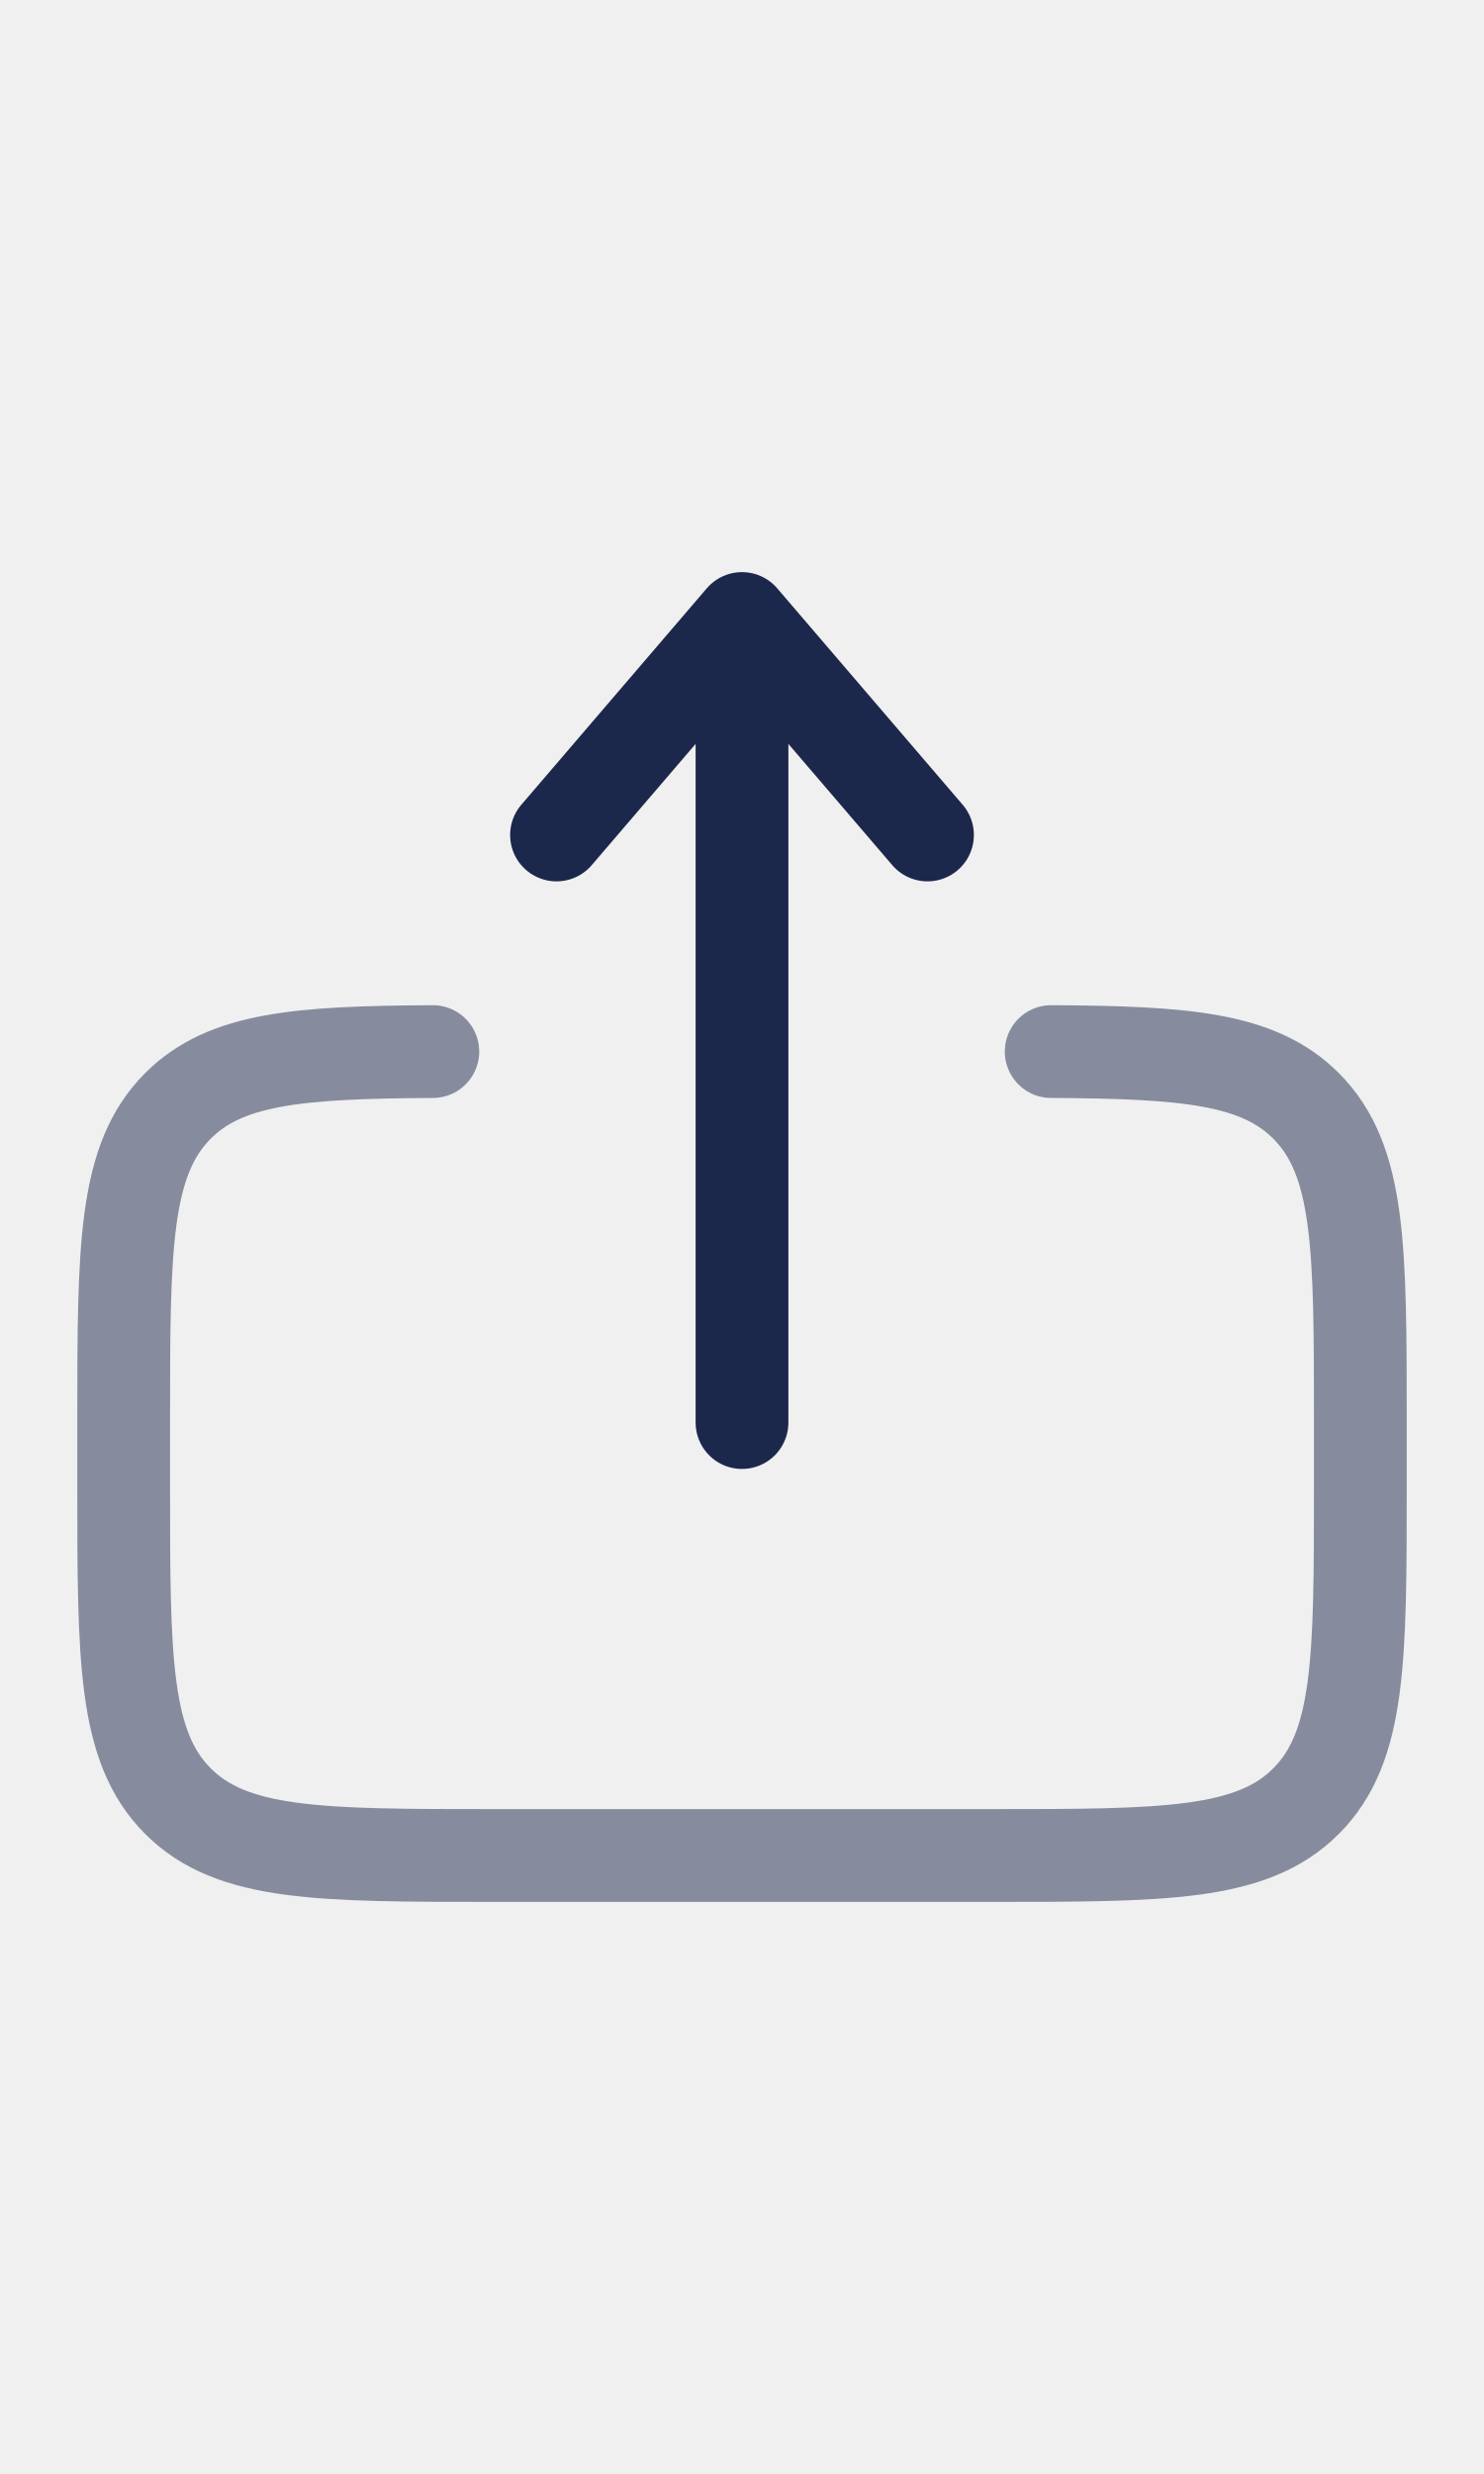
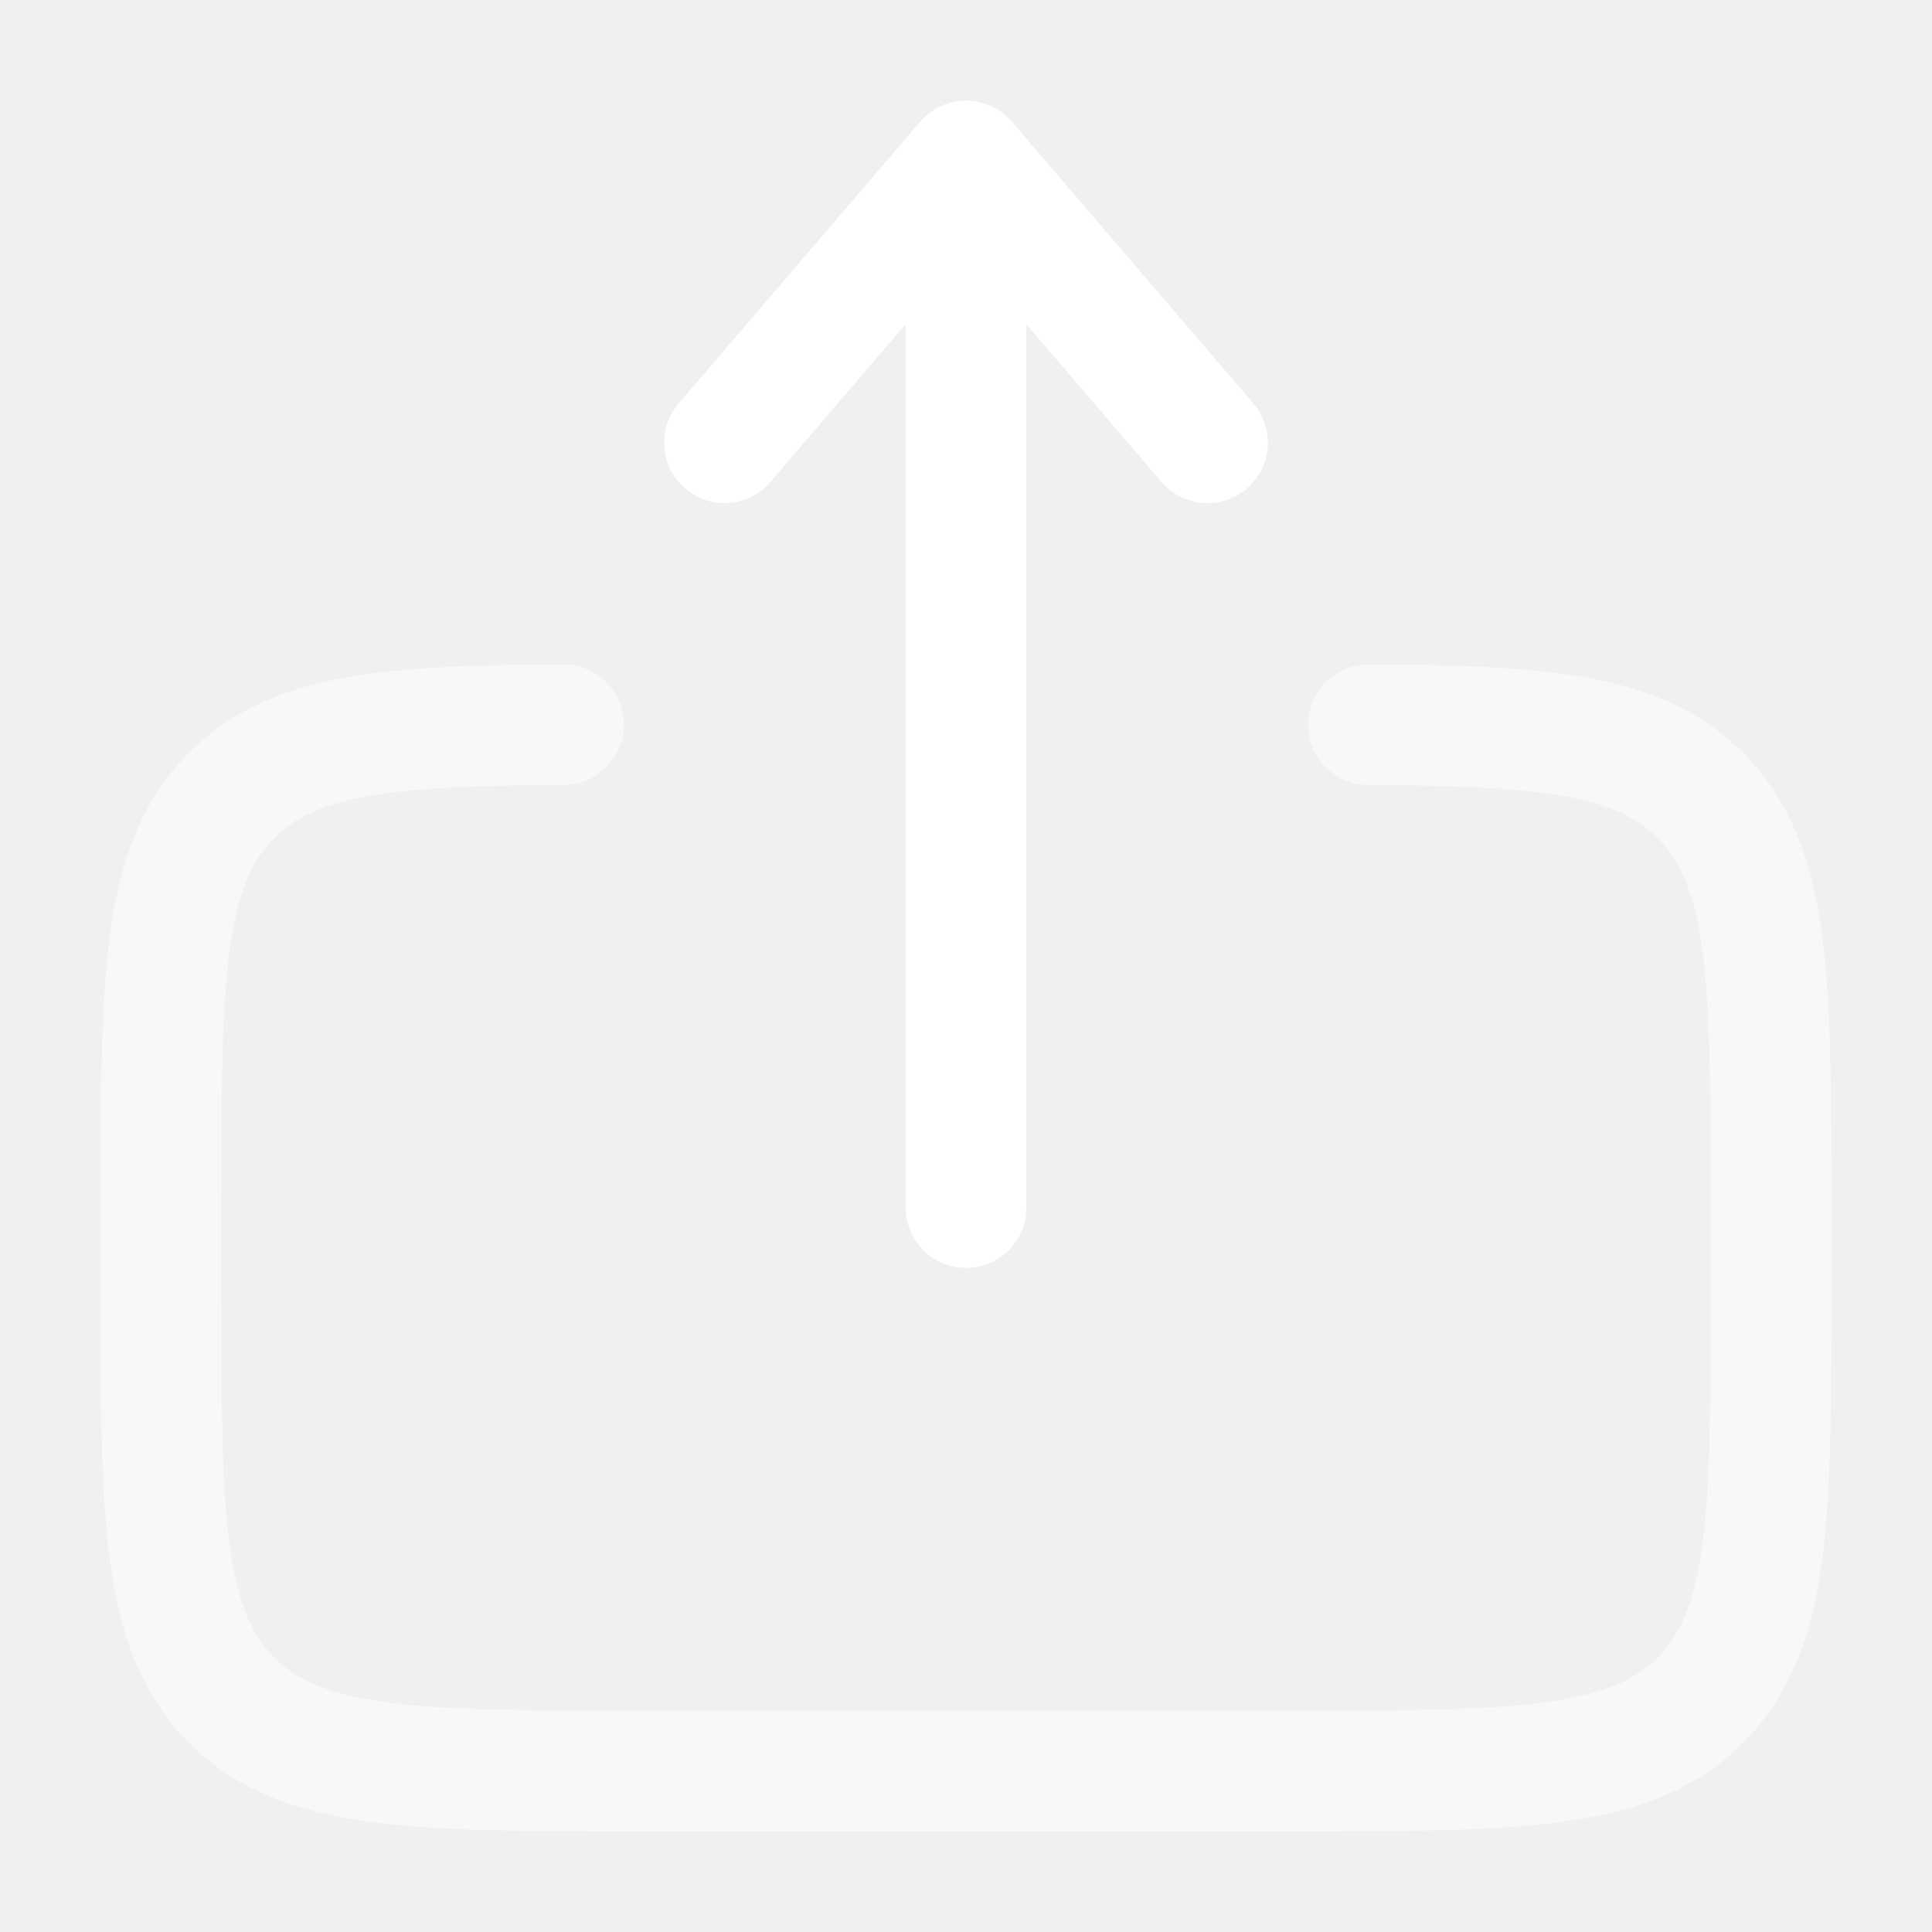
- <svg xmlns="http://www.w3.org/2000/svg" width="30px" height="50px" viewBox="0 0 24 24" fill="none">
-   <path opacity="0.5" d="M17 9.002C19.175 9.014 20.353 9.111 21.121 9.879C22 10.758 22 12.172 22 15V16C22 18.829 22 20.243 21.121 21.122C20.243 22 18.828 22 16 22H8C5.172 22 3.757 22 2.879 21.122C2 20.243 2 18.829 2 16L2 15C2 12.172 2 10.758 2.879 9.879C3.647 9.111 4.825 9.014 7 9.002" stroke="#1C274C" stroke-width="1.5" stroke-linecap="round" />
-   <path d="M12 15L12 2M12 2L15 5.5M12 2L9 5.5" stroke="#1C274C" stroke-width="1.5" stroke-linecap="round" stroke-linejoin="round" />
+ <svg xmlns="http://www.w3.org/2000/svg" width="30px" height="30px" viewBox="0 0 24 24" fill="none">
+   <path opacity="0.5" d="M17 9.002C19.175 9.014 20.353 9.111 21.121 9.879C22 10.758 22 12.172 22 15V16C22 18.829 22 20.243 21.121 21.122C20.243 22 18.828 22 16 22H8C5.172 22 3.757 22 2.879 21.122C2 20.243 2 18.829 2 16L2 15C2 12.172 2 10.758 2.879 9.879C3.647 9.111 4.825 9.014 7 9.002" stroke="#FFFFFF" stroke-width="1.5" stroke-linecap="round" />
+   <path d="M12 15L12 2M12 2L15 5.5M12 2L9 5.5" stroke="#FFFFFF" stroke-width="1.5" stroke-linecap="round" stroke-linejoin="round" />
</svg>
